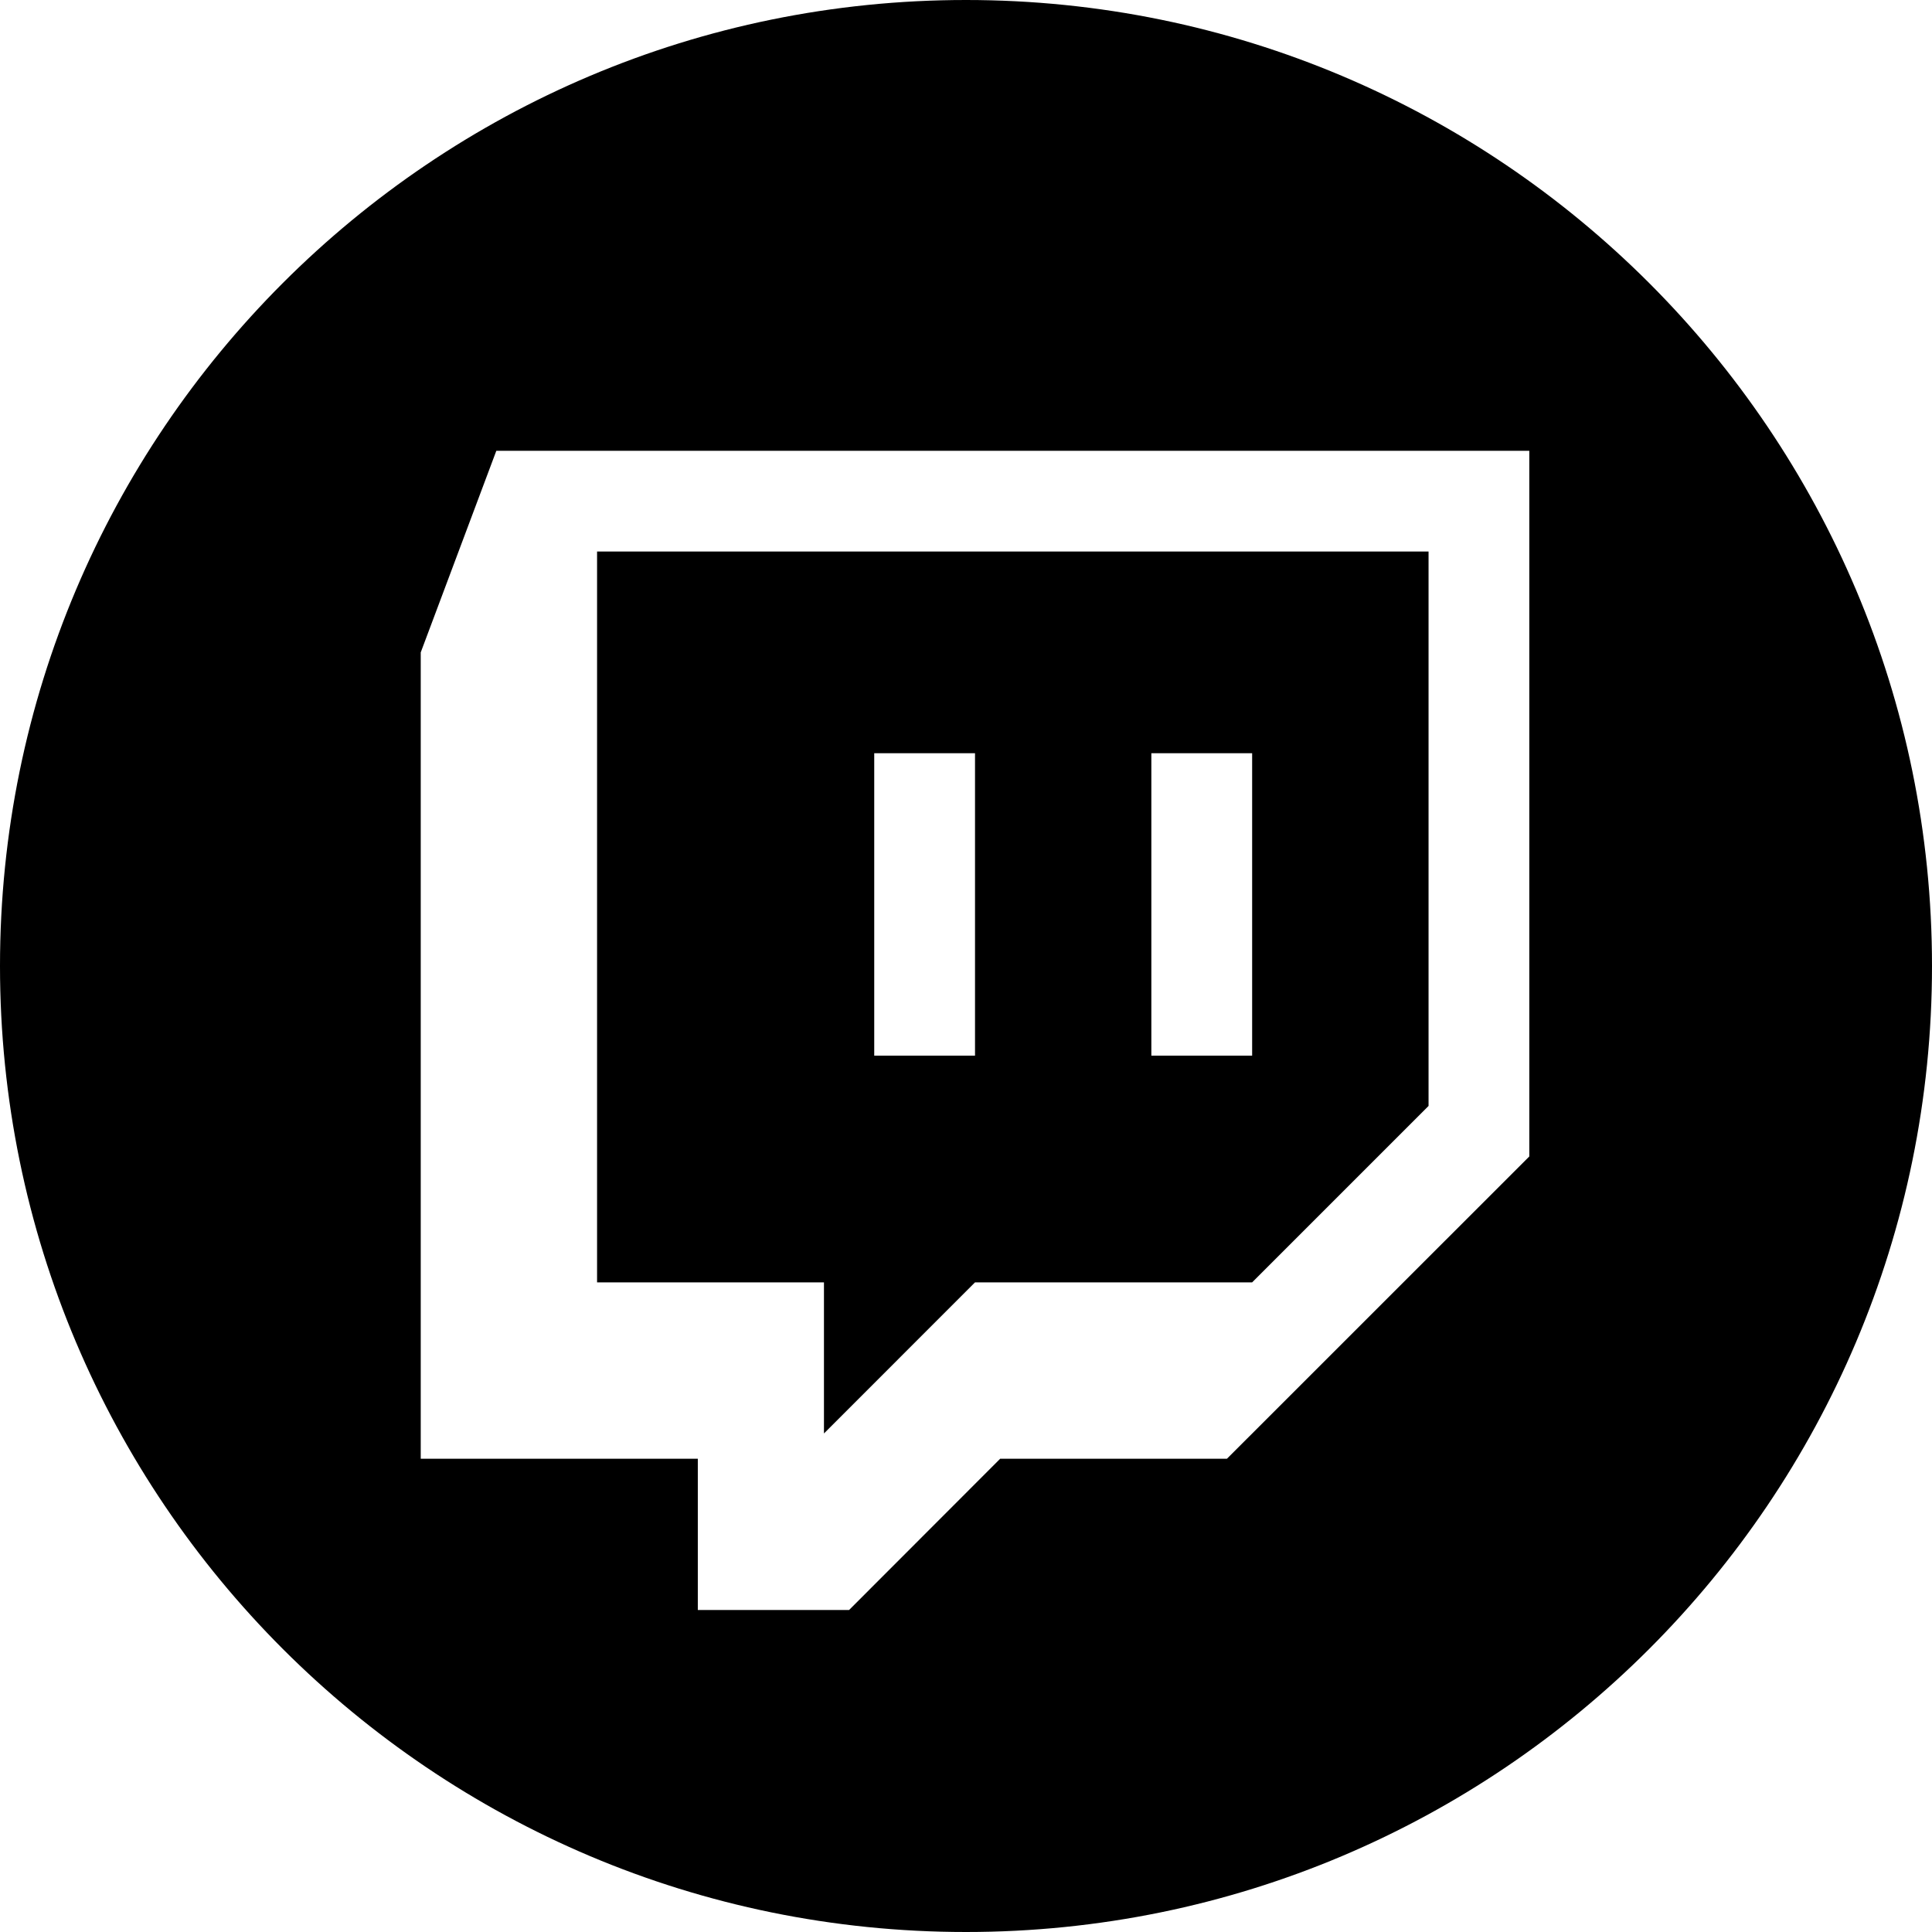
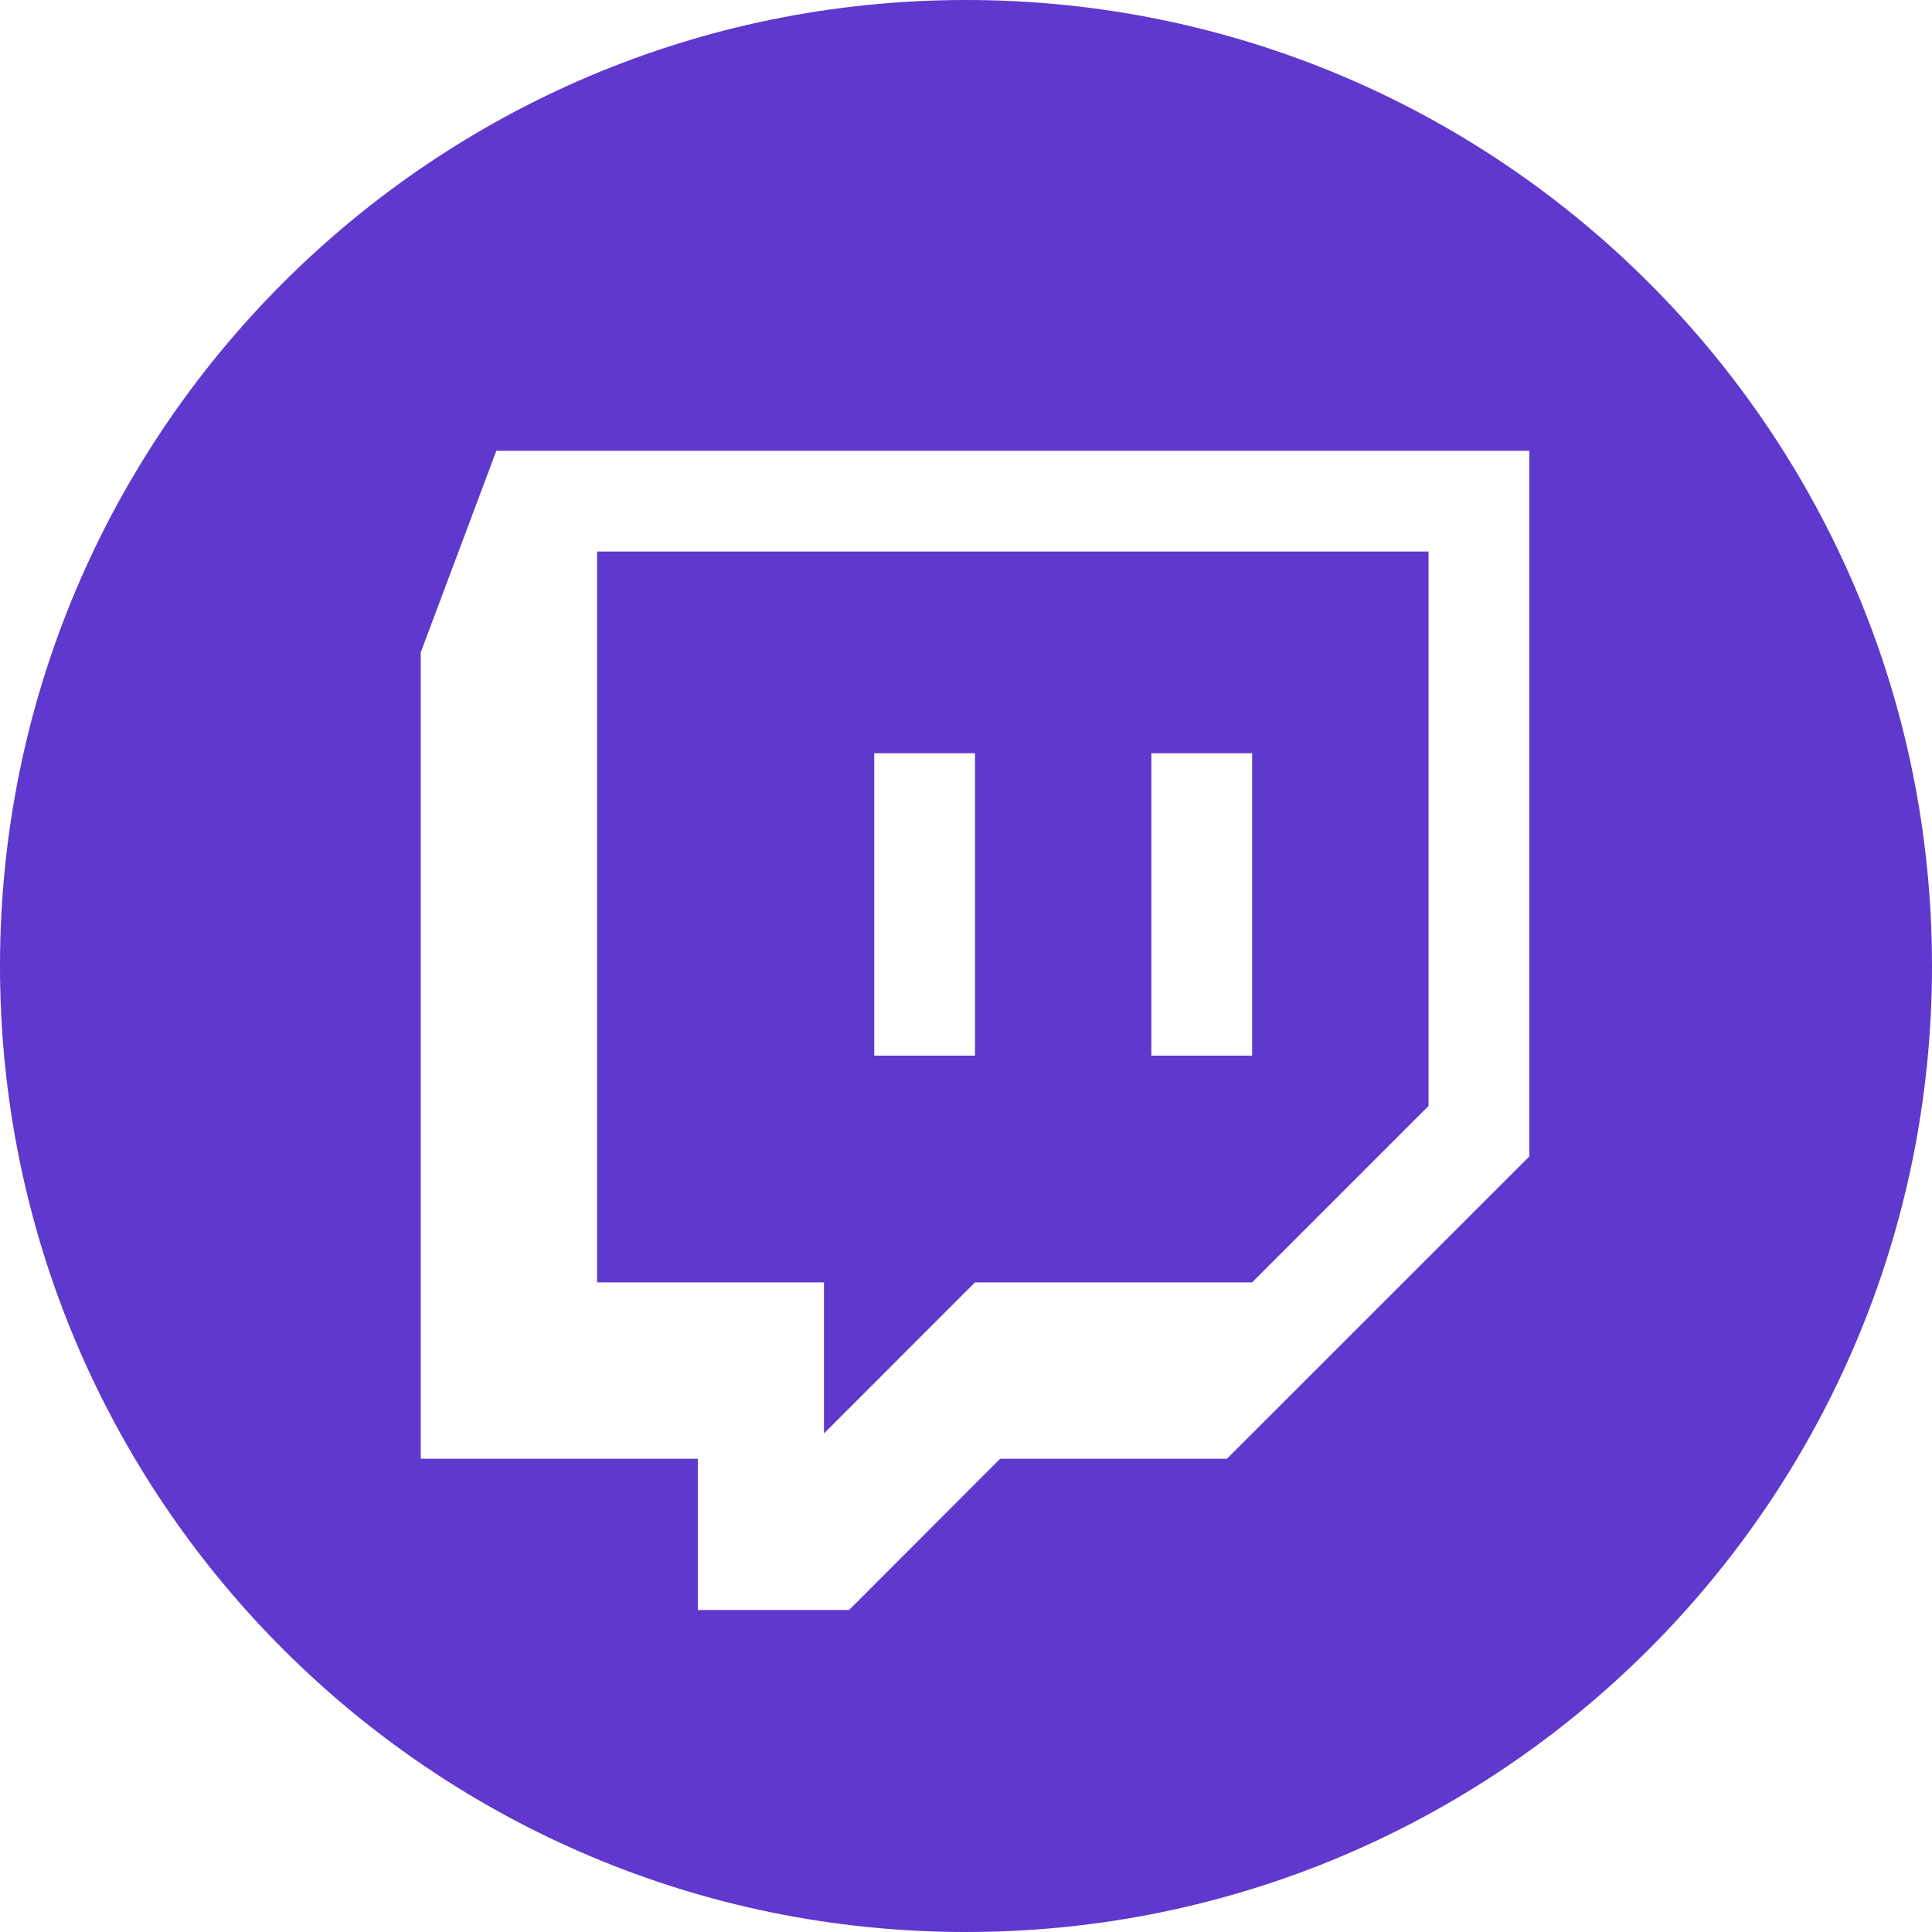
<svg xmlns="http://www.w3.org/2000/svg" width="48" height="48" viewBox="0 0 48 48" fill="none">
-   <path fill-rule="evenodd" clip-rule="evenodd" d="M24 48C10.745 48 0 37.255 0 24C0 10.745 10.745 0 24 0C37.255 0 48 10.745 48 24C48 37.255 37.255 48 24 48ZM12.331 11.2L10.453 16.209V36.242H17.337V40H21.095L24.849 36.242H30.483L37.995 28.732V11.2H12.331Z" fill="black" />
-   <path fill-rule="evenodd" clip-rule="evenodd" d="M14.834 13.703H35.492V27.477L31.109 31.86H24.224L20.471 35.614V31.86H14.834V13.703ZM21.72 26.227H24.224V18.714H21.72V26.227ZM28.605 26.227H31.109V18.714H28.605V26.227Z" fill="black" />
+   <path fill-rule="evenodd" clip-rule="evenodd" d="M24 48C10.745 48 0 37.255 0 24C0 10.745 10.745 0 24 0C37.255 0 48 10.745 48 24C48 37.255 37.255 48 24 48ZM12.331 11.2L10.453 16.209V36.242H17.337V40H21.095L24.849 36.242H30.483L37.995 28.732V11.2H12.331Z" fill="#5F38CD" />
+   <path fill-rule="evenodd" clip-rule="evenodd" d="M14.834 13.703H35.492V27.477L31.109 31.86H24.224L20.471 35.614V31.86H14.834V13.703ZM21.72 26.227H24.224V18.714H21.72V26.227ZM28.605 26.227H31.109V18.714H28.605V26.227Z" fill="#5F38CD" />
</svg>
